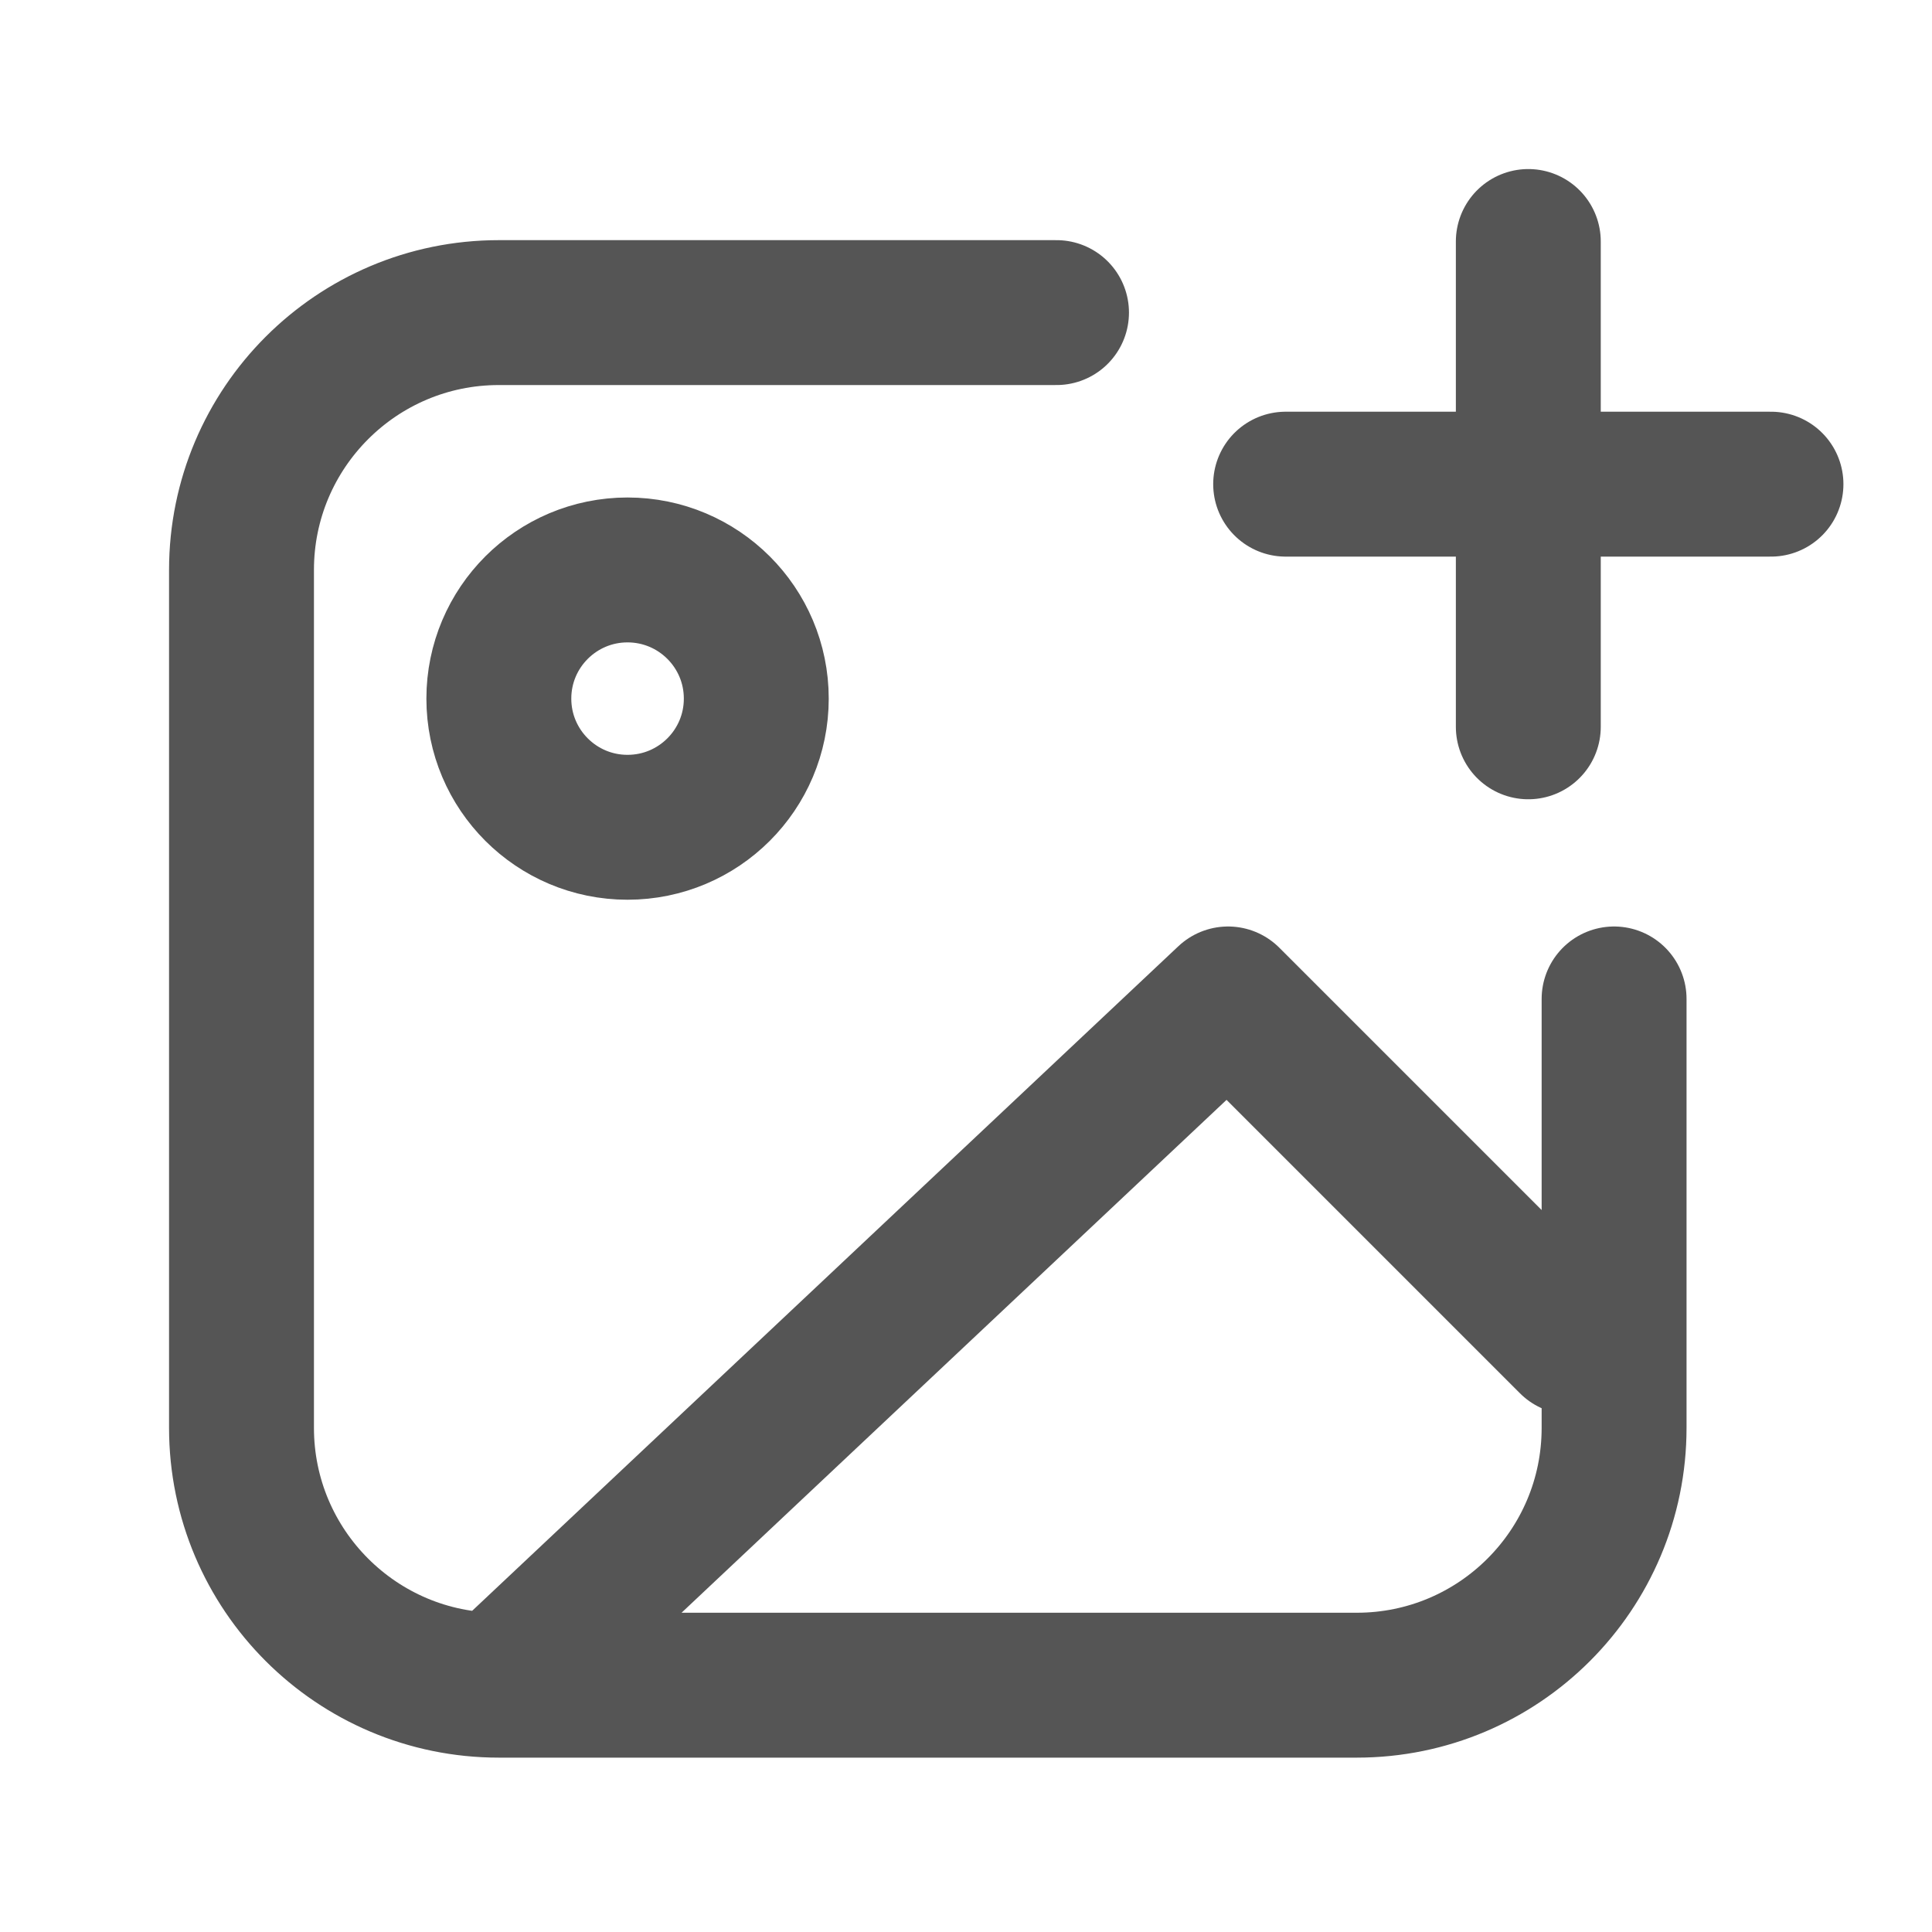
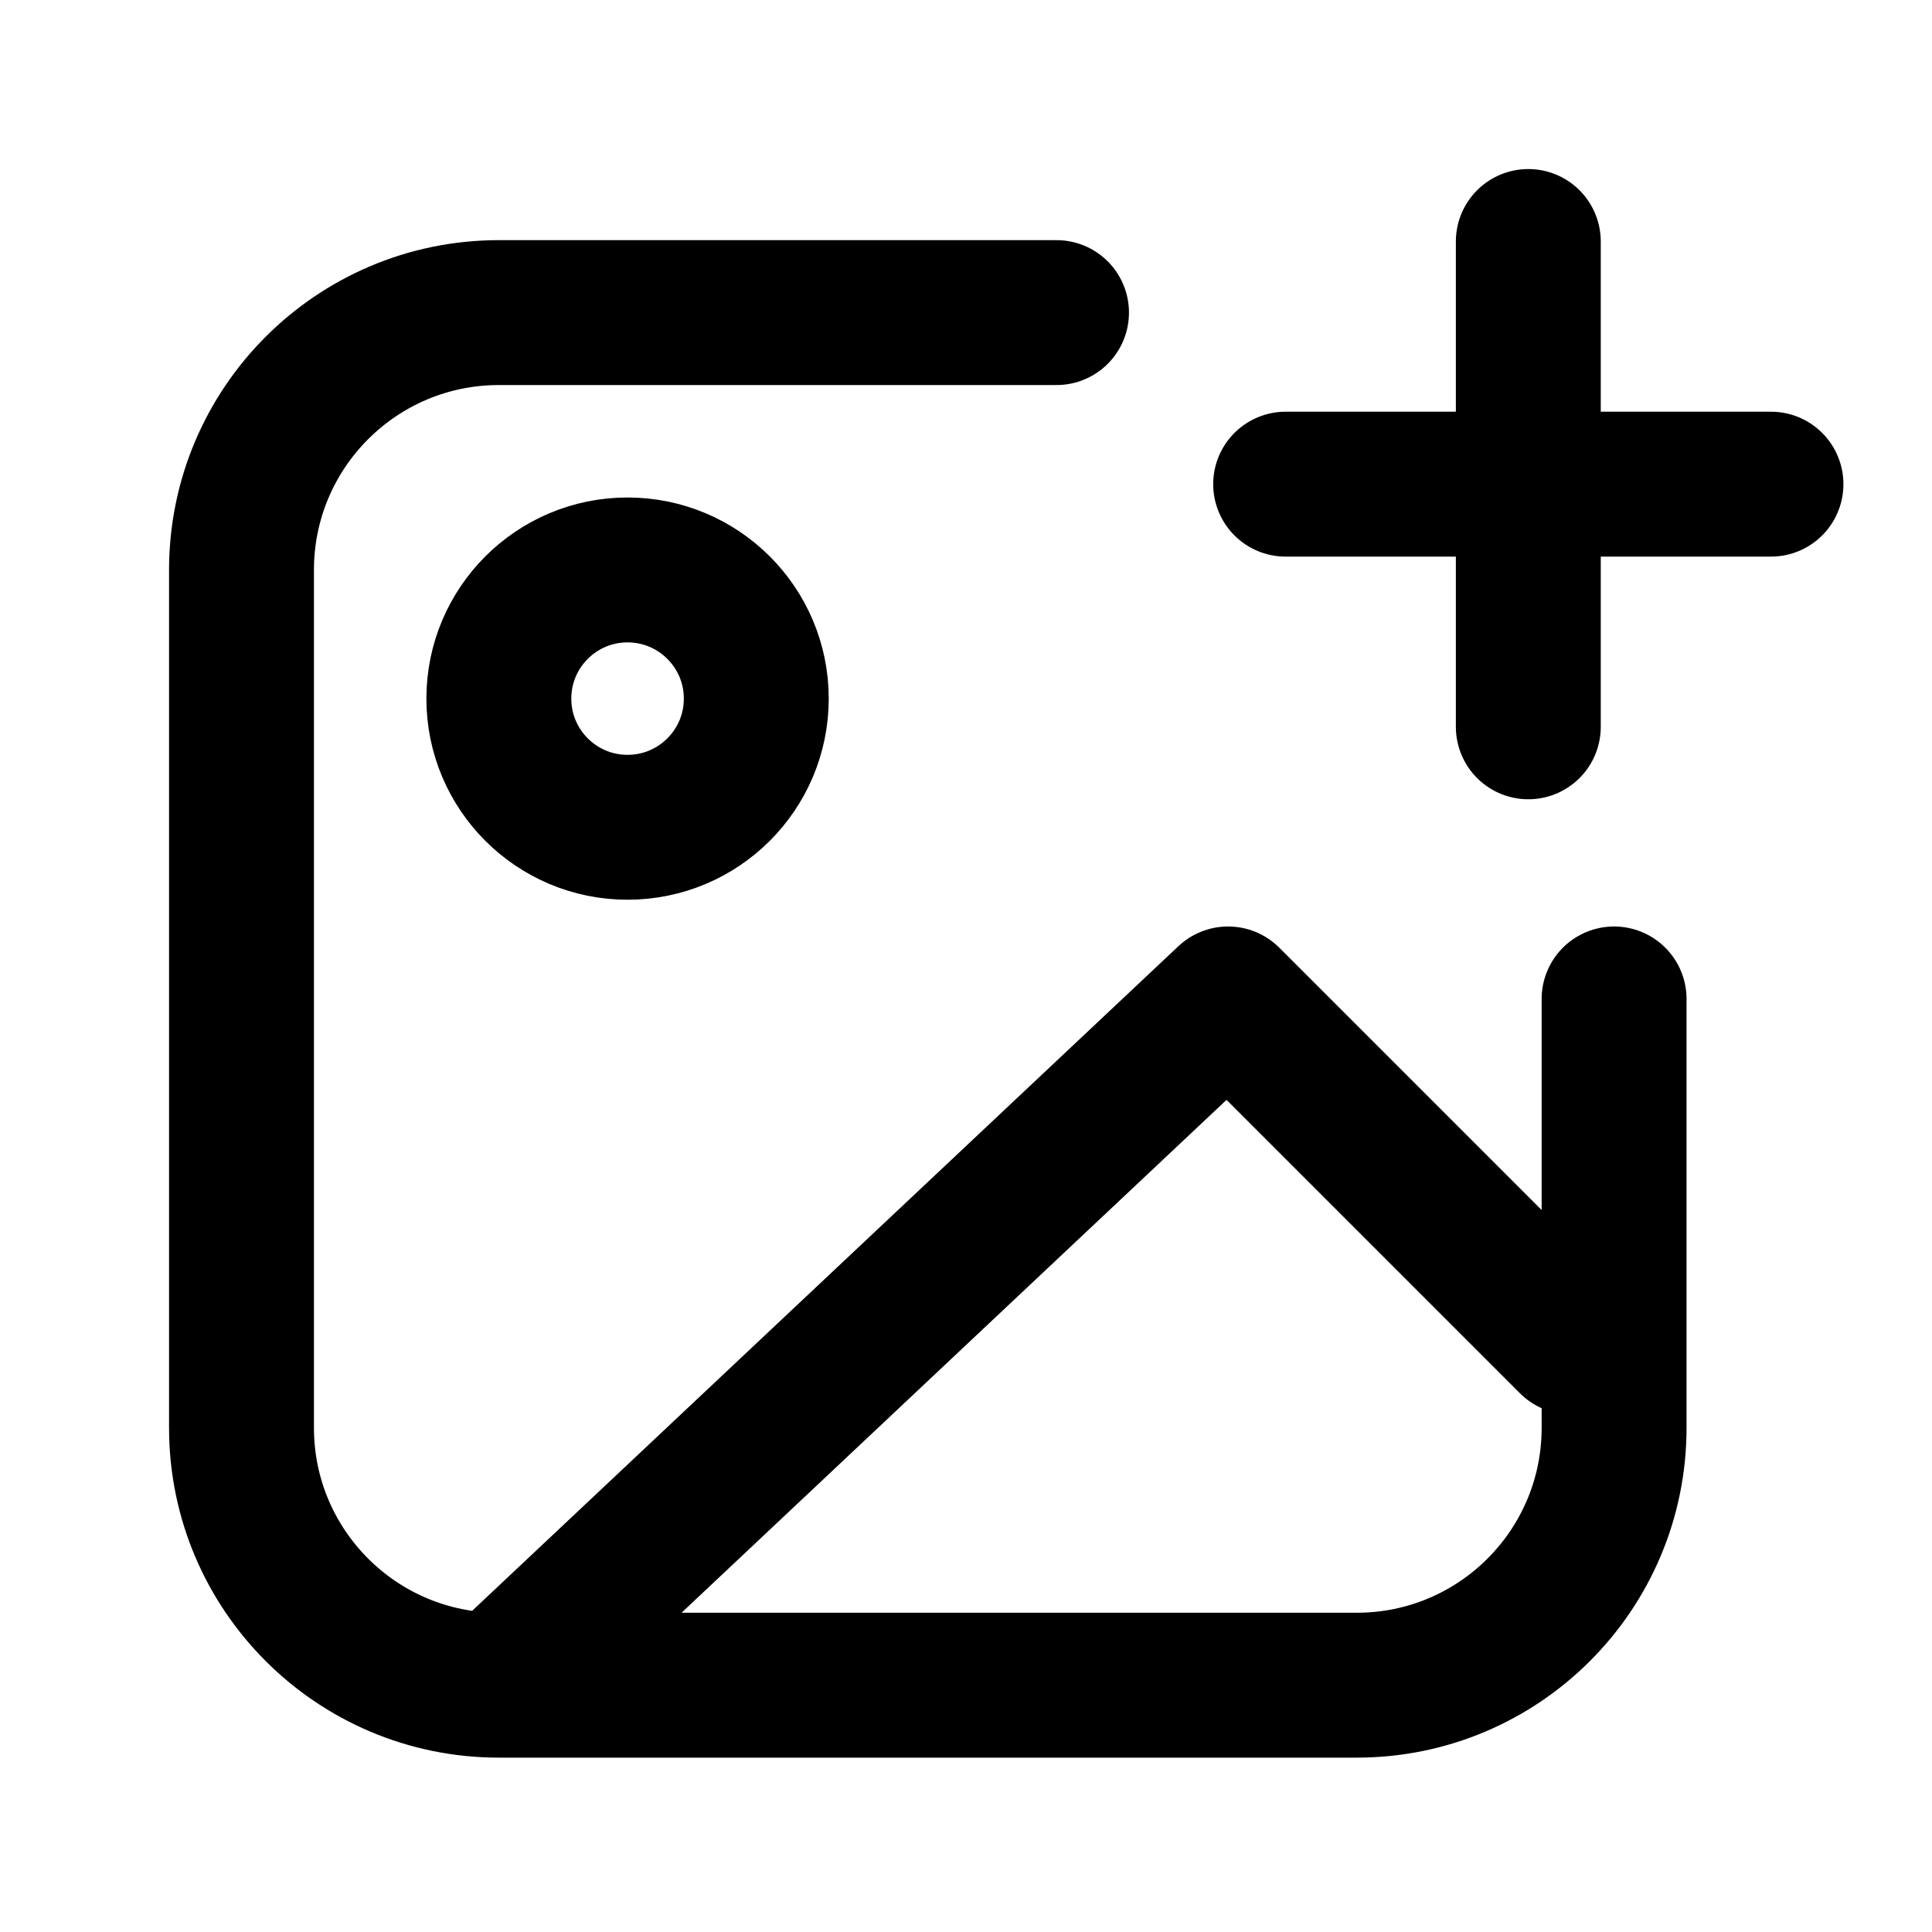
<svg xmlns="http://www.w3.org/2000/svg" width="20" height="20" viewBox="0 0 20 20" fill="none">
-   <path d="M5.164 17.445L12.713 10.341L16.265 13.893M5.164 17.445H14.045C15.517 17.445 16.709 16.252 16.709 14.781V10.341M5.164 17.445C3.693 17.445 2.5 16.252 2.5 14.781V5.9C2.5 4.429 3.693 3.236 5.164 3.236H10.937M15.821 7.524L15.821 5.012M15.821 5.012L15.821 2.5M15.821 5.012L13.309 5.012M15.821 5.012L18.333 5.012M7.829 7.232C7.829 7.968 7.232 8.564 6.496 8.564C5.761 8.564 5.164 7.968 5.164 7.232C5.164 6.496 5.761 5.9 6.496 5.9C7.232 5.9 7.829 6.496 7.829 7.232Z" stroke="#555555" stroke-width="1.5" stroke-linecap="round" stroke-linejoin="round" />
+   <path d="M5.164 17.445L12.713 10.341L16.265 13.893M5.164 17.445H14.045C15.517 17.445 16.709 16.252 16.709 14.781V10.341M5.164 17.445C3.693 17.445 2.5 16.252 2.5 14.781V5.9C2.5 4.429 3.693 3.236 5.164 3.236H10.937M15.821 7.524L15.821 5.012M15.821 5.012L15.821 2.5M15.821 5.012L13.309 5.012M15.821 5.012L18.333 5.012M7.829 7.232C7.829 7.968 7.232 8.564 6.496 8.564C5.761 8.564 5.164 7.968 5.164 7.232C5.164 6.496 5.761 5.9 6.496 5.9C7.232 5.9 7.829 6.496 7.829 7.232Z" stroke="currentColor" stroke-width="1.5" stroke-linecap="round" stroke-linejoin="round" />
</svg>
